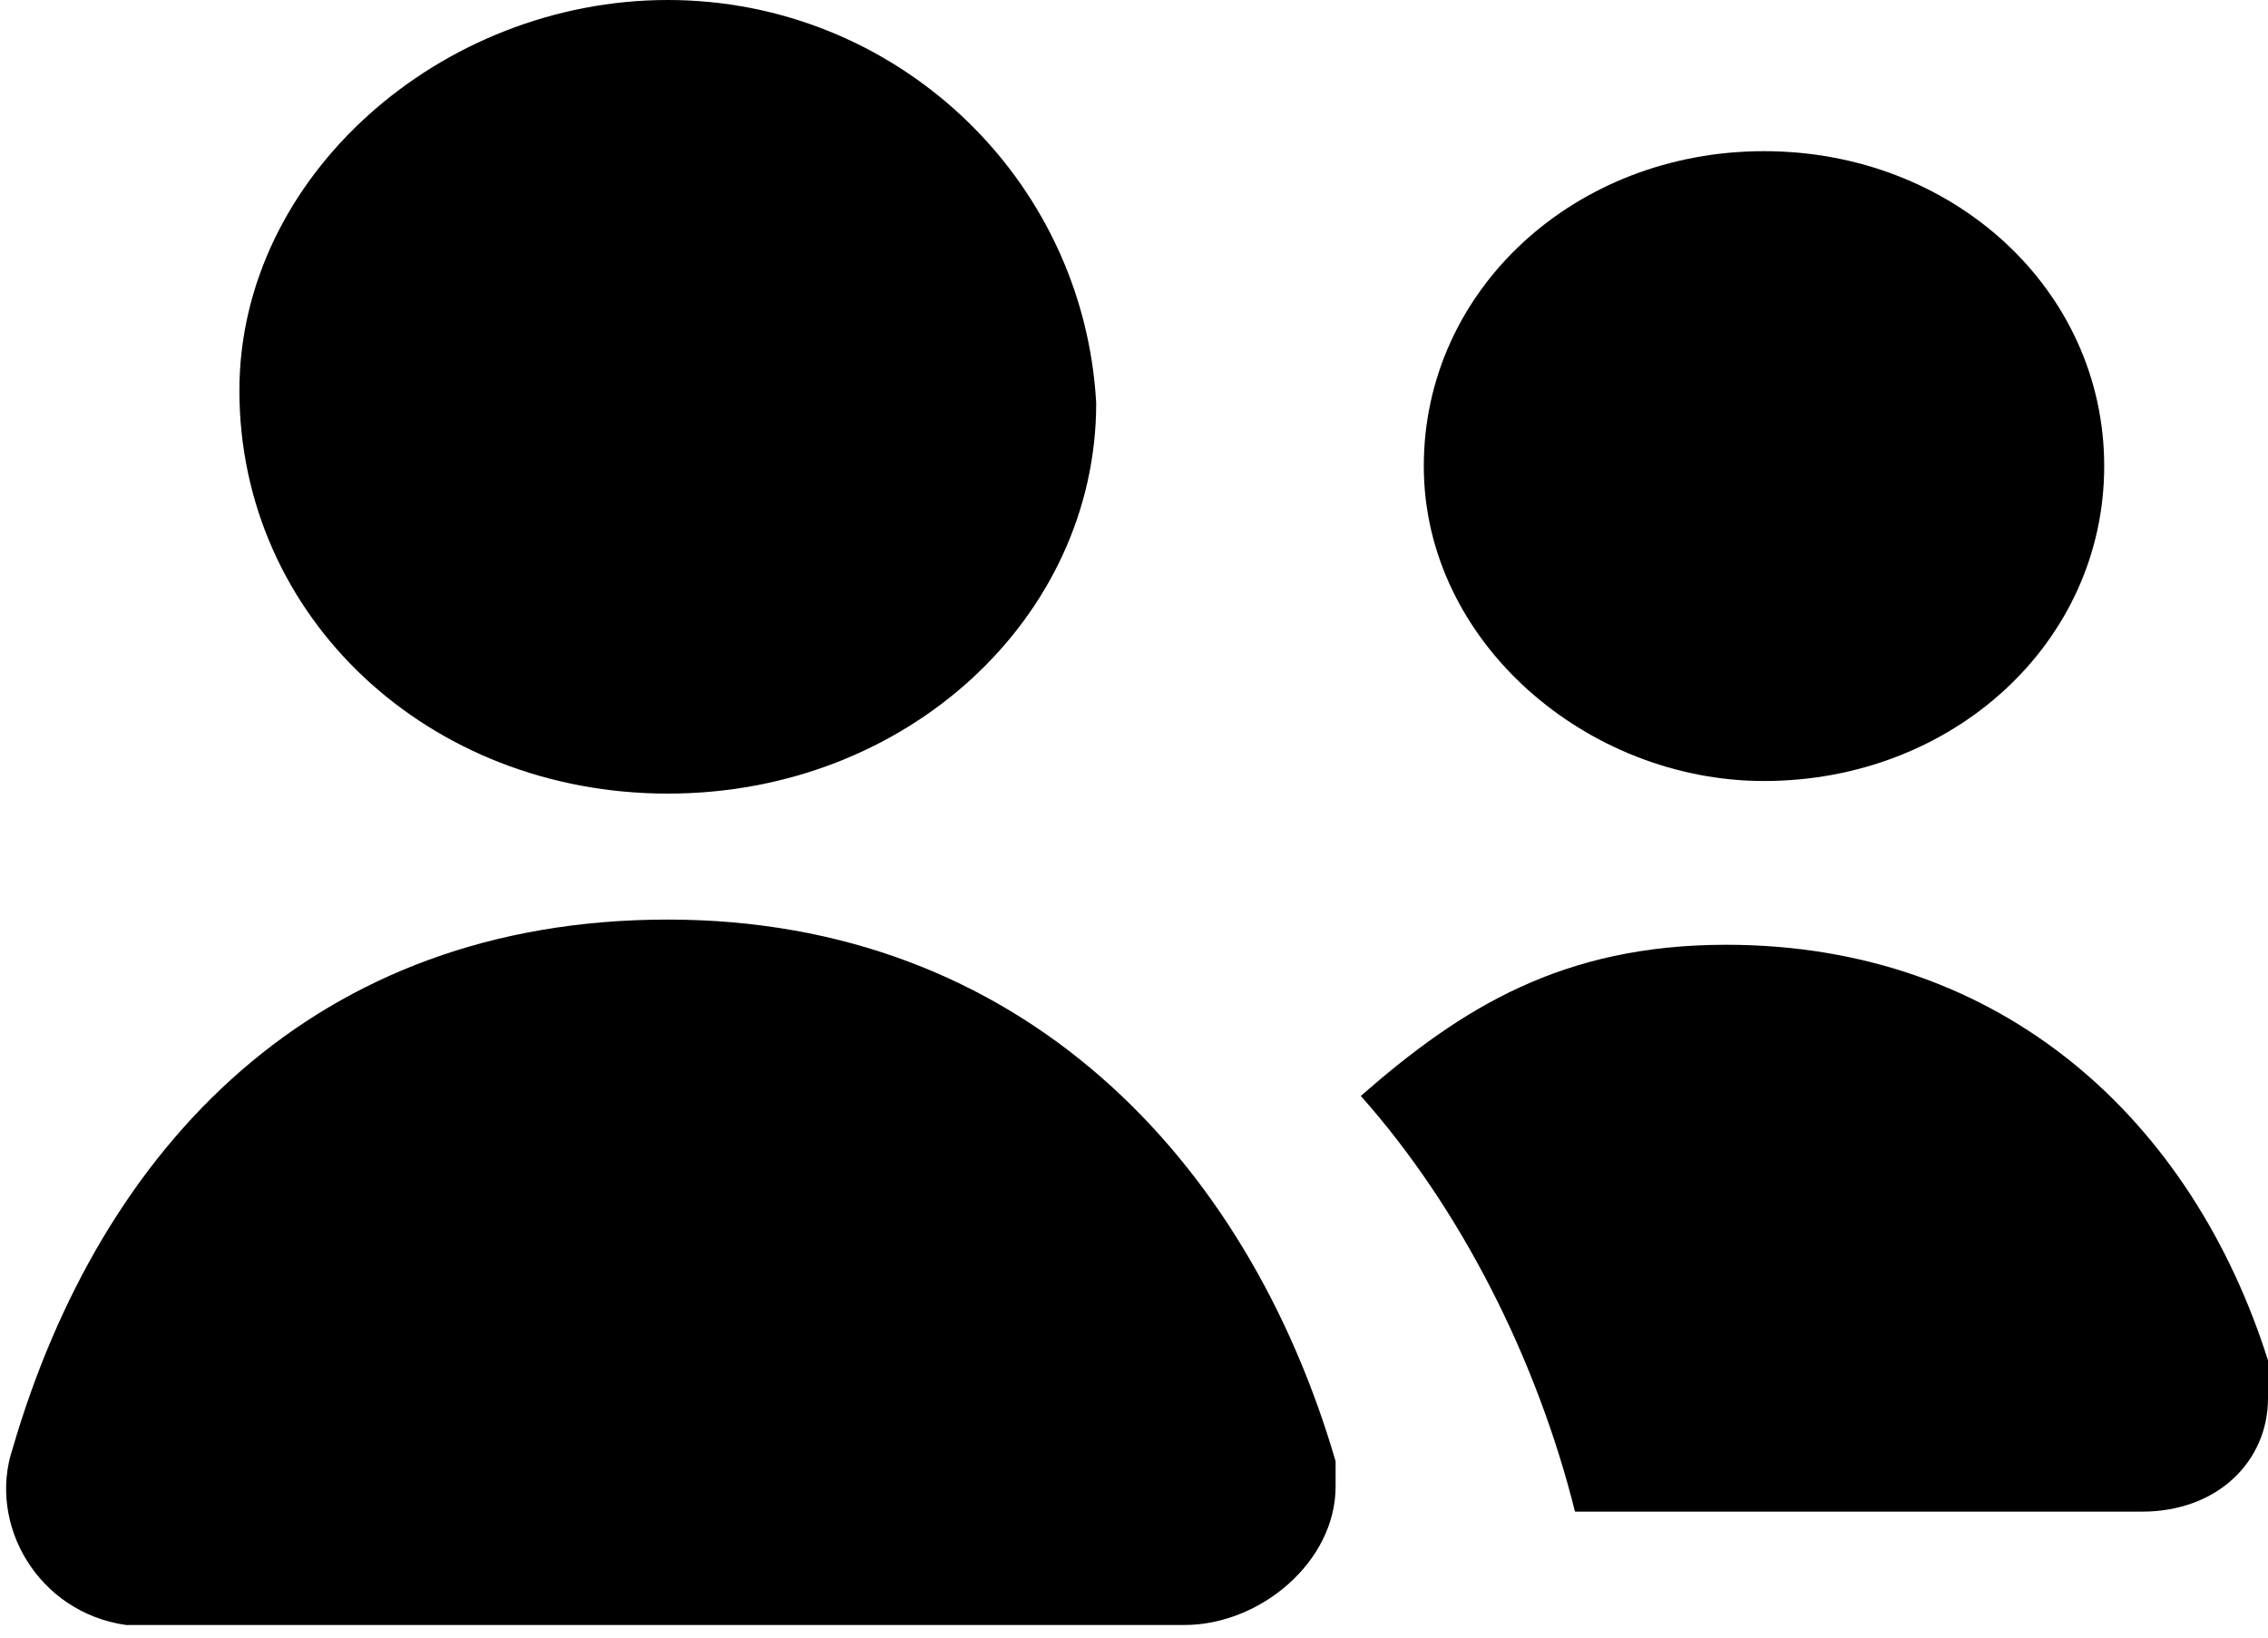
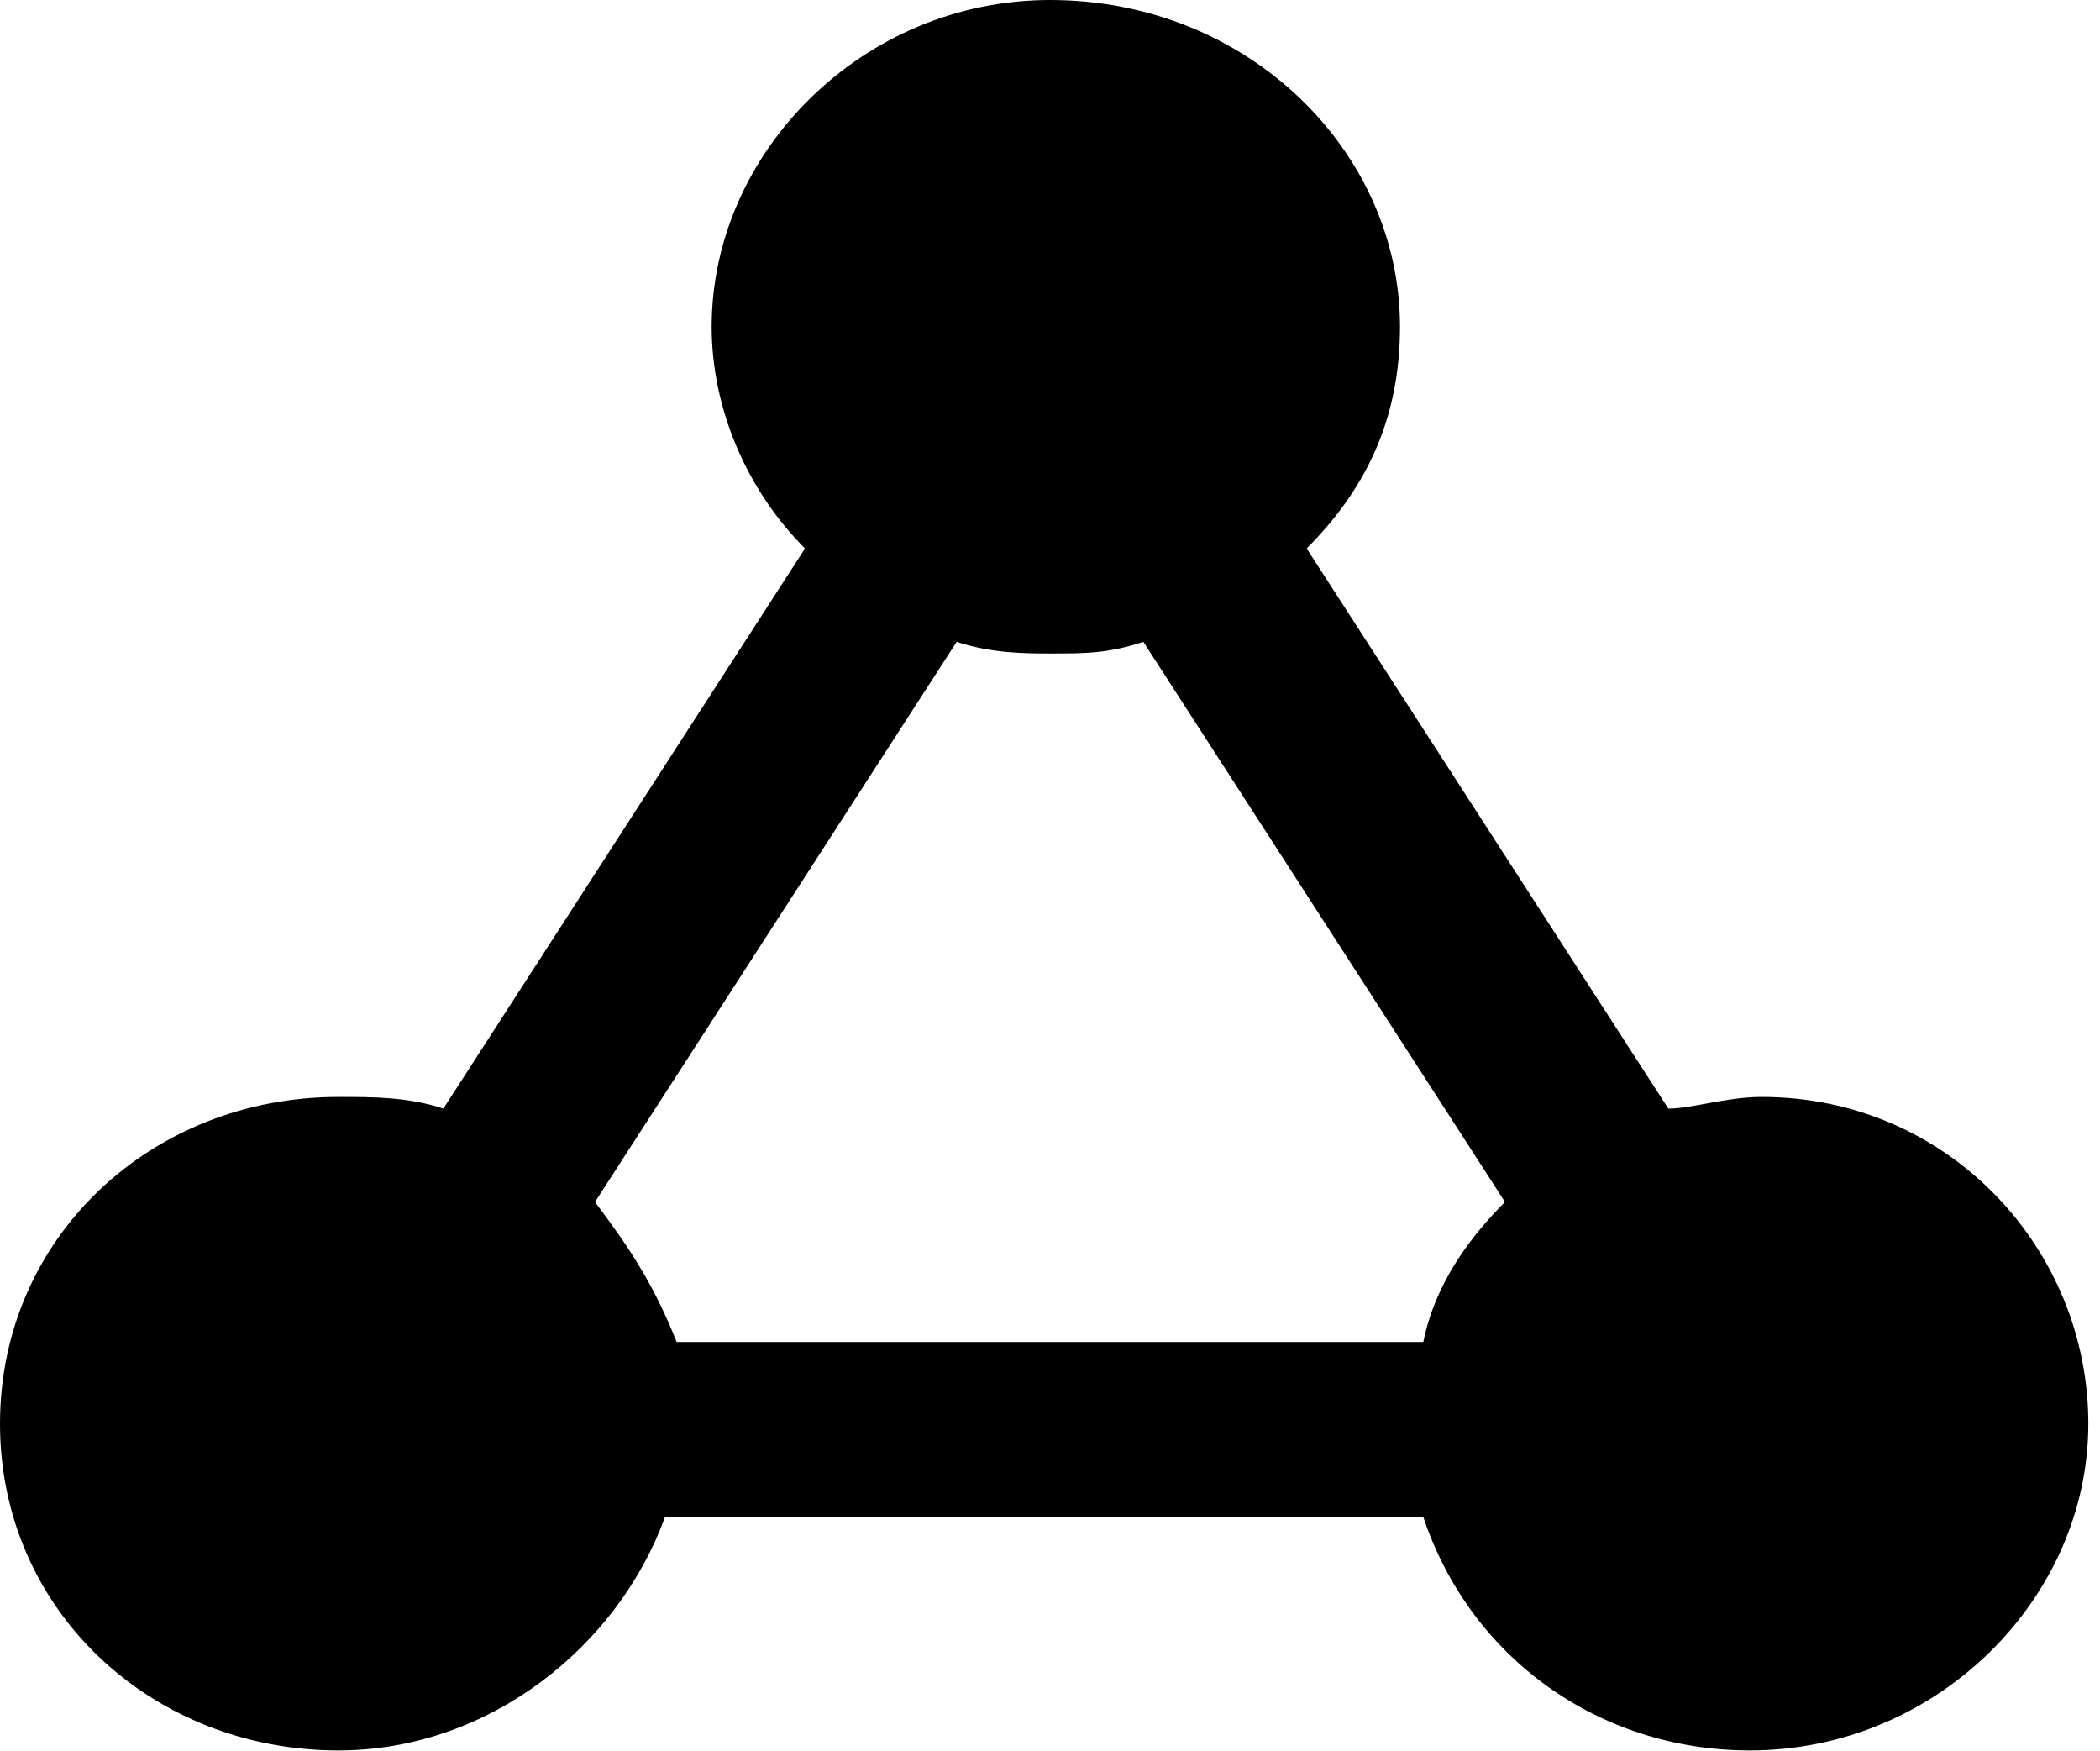
- <svg xmlns="http://www.w3.org/2000/svg" version="1.1" id="Слой_1" x="0px" y="0px" viewBox="0 0 18 13" width="18" height="13" style="enable-background:new 0 0 18 13;" xml:space="preserve">
-   <g>
-     <path d="M14,6.2c1.5,0,2.7-1.1,2.7-2.5S15.5,1.2,14,1.2s-2.7,1.1-2.7,2.5S12.6,6.2,14,6.2z" />
-     <path d="M18,10.8c-0.6-1.9-2.1-3.3-4.3-3.3l0,0c-1.3,0-2.1,0.5-2.9,1.2c0.8,0.9,1.4,2.1,1.7,3.3H17c0.6,0,1-0.4,1-0.9   C18,10.9,18,10.8,18,10.8z" />
-     <path d="M5.3,7.3c-2.8,0-4.5,1.8-5.2,4.2c-0.2,0.6,0.2,1.3,0.9,1.4c0.1,0,0.2,0,0.3,0h8.1c0.6,0,1.2-0.5,1.2-1.1c0-0.1,0-0.2,0-0.2   C9.9,9.2,8.1,7.3,5.3,7.3z" />
-     <path d="M5.3,6.3c1.9,0,3.4-1.4,3.4-3.1C8.6,1.4,7.1,0,5.3,0S1.9,1.4,1.9,3.1C1.9,4.9,3.4,6.3,5.3,6.3z" />
-   </g>
+ <svg xmlns="http://www.w3.org/2000/svg" version="1.1" id="Слой_1" x="0px" y="0px" viewBox="0 0 18 15" width="18" height="15" style="enable-background:new 0 0 18 15;" xml:space="preserve">
+   <path d="M15.1,9.4c-0.3,0-0.6,0.1-0.8,0.1l-3.1-4.8C11.7,4.2,12,3.6,12,2.8C12,1.3,10.7,0,9,0C7.4,0,6.1,1.3,6.1,2.8  c0,0.7,0.3,1.4,0.8,1.9L3.8,9.5C3.5,9.4,3.2,9.4,2.9,9.4C1.3,9.4,0,10.6,0,12.2S1.3,15,2.9,15c1.3,0,2.4-0.9,2.8-2h6.5  c0.4,1.2,1.5,2,2.8,2c1.6,0,2.9-1.3,2.9-2.8S16.7,9.4,15.1,9.4z M5.1,10.3l3.1-4.8C8.5,5.6,8.8,5.6,9,5.6c0.3,0,0.5,0,0.8-0.1  l3.1,4.8c-0.3,0.3-0.6,0.7-0.7,1.2H5.8C5.6,11,5.4,10.7,5.1,10.3z" />
</svg>
